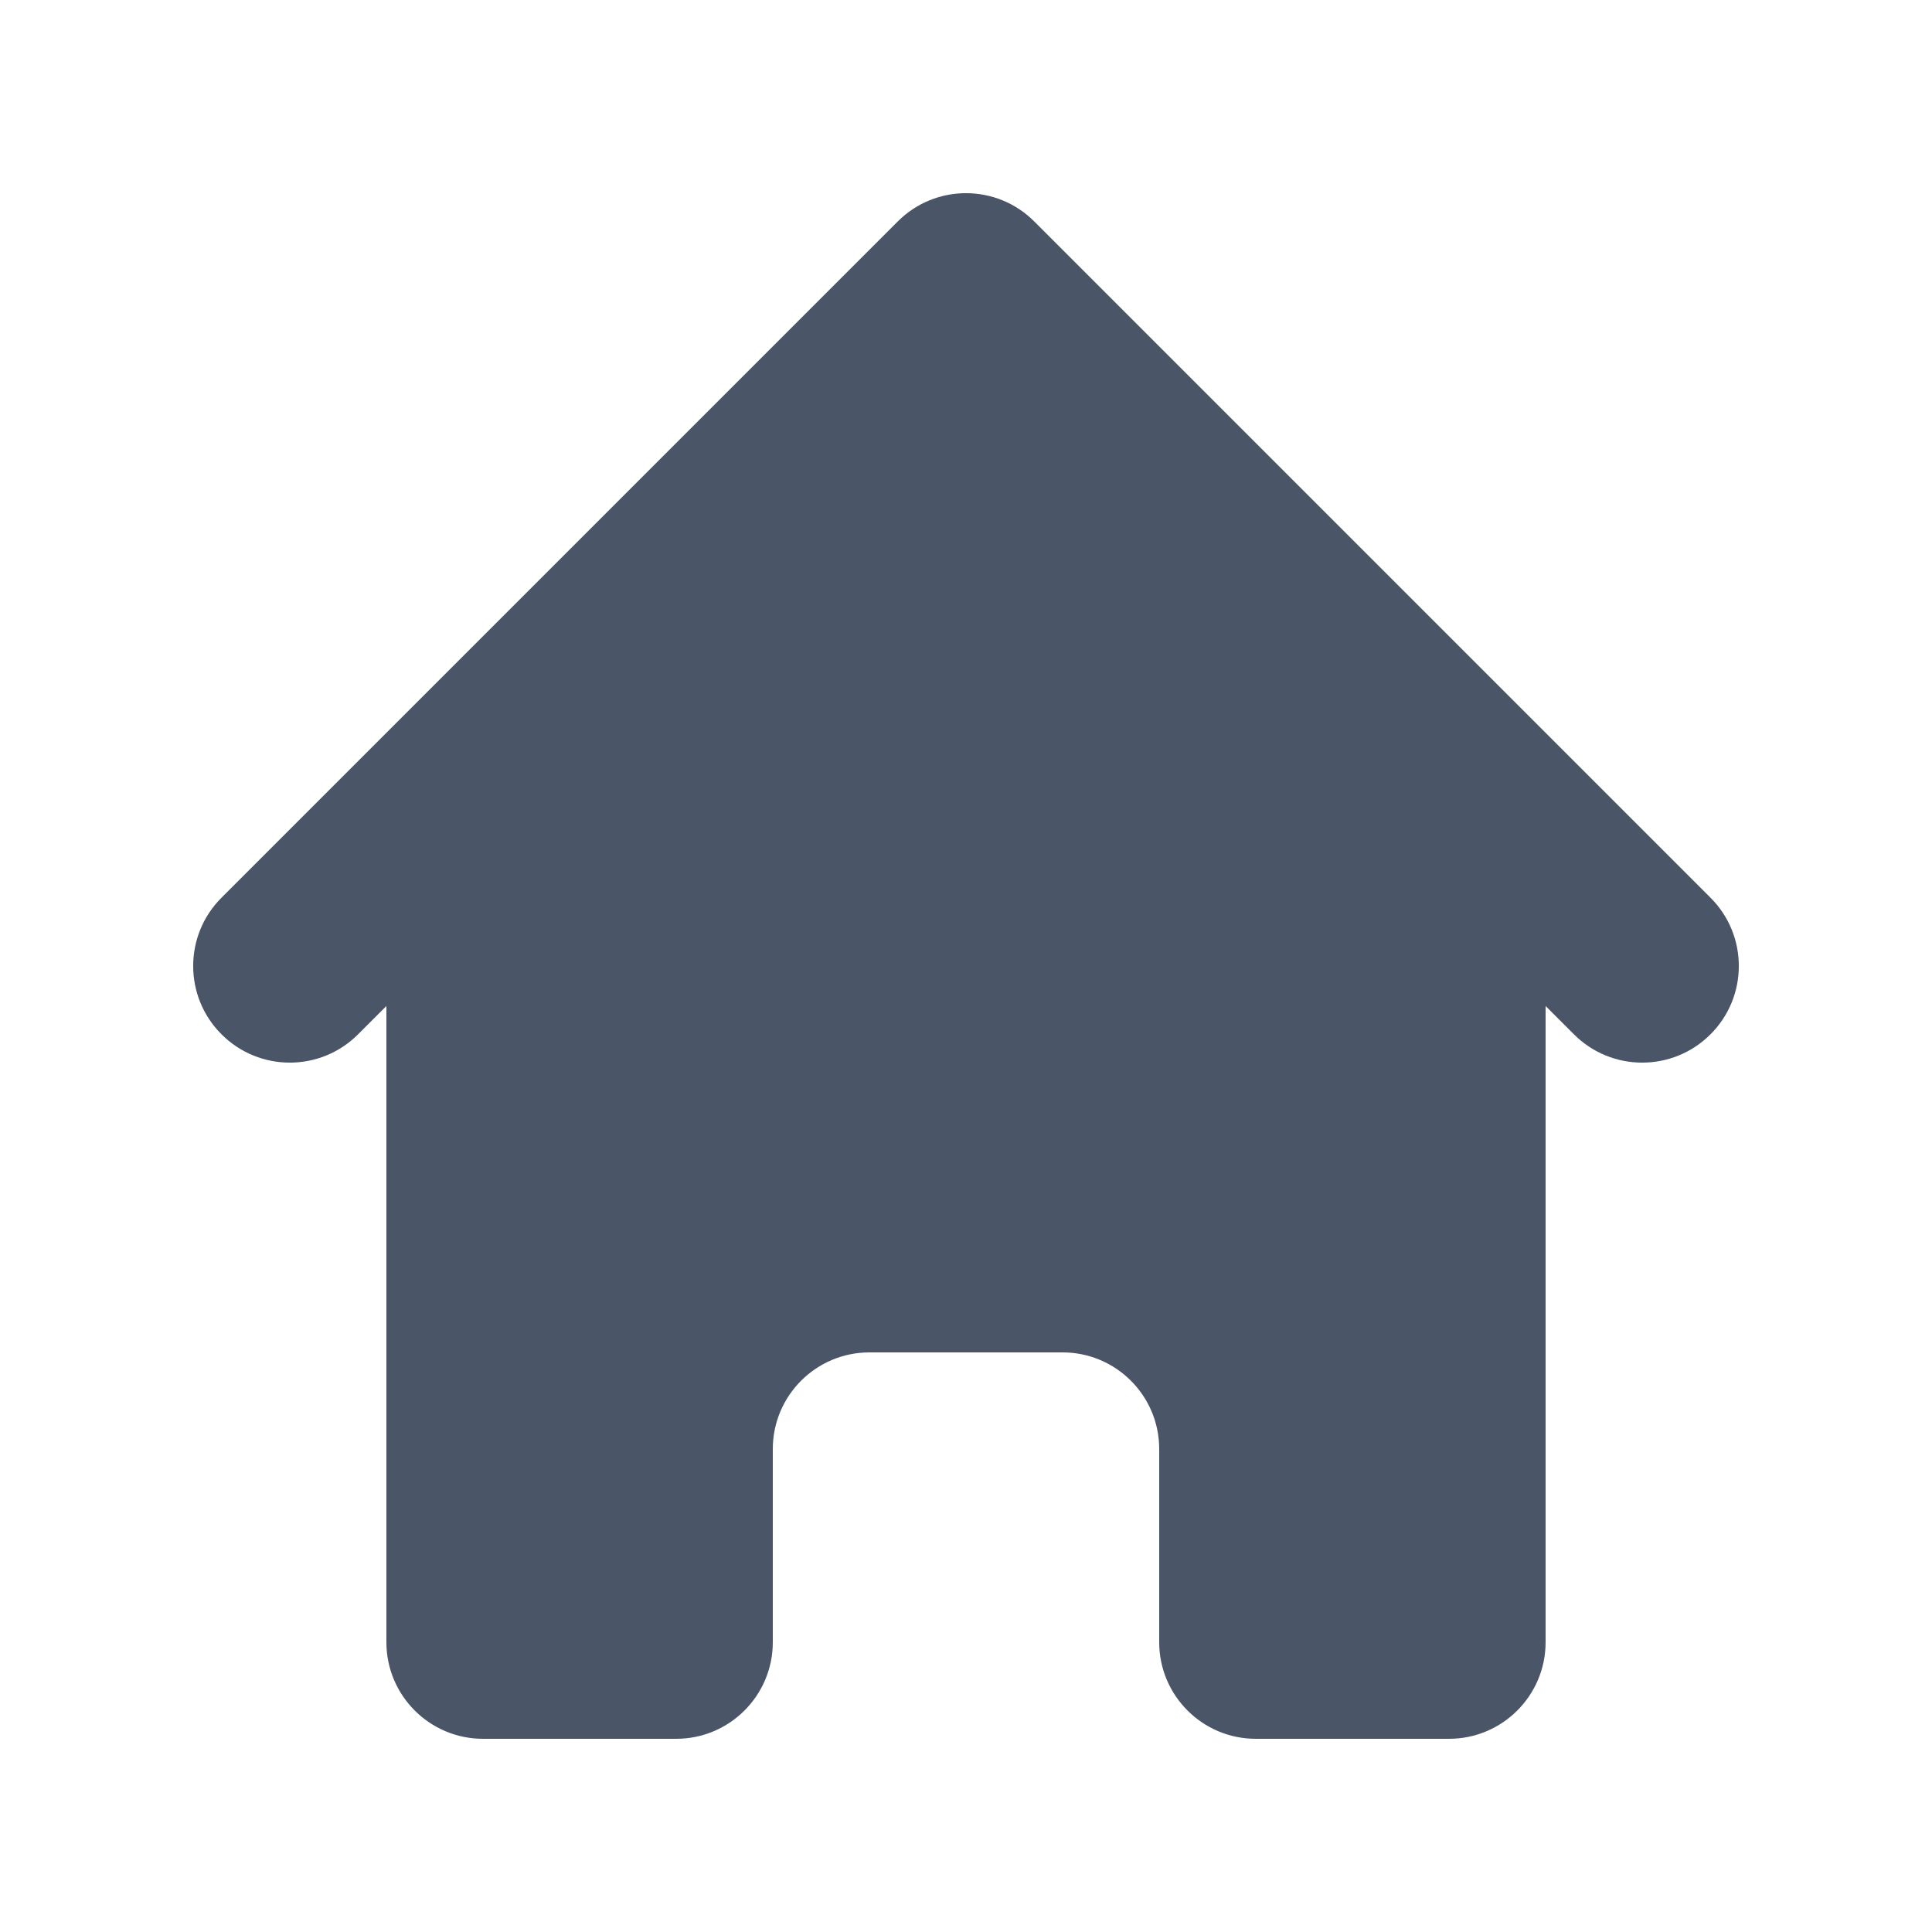
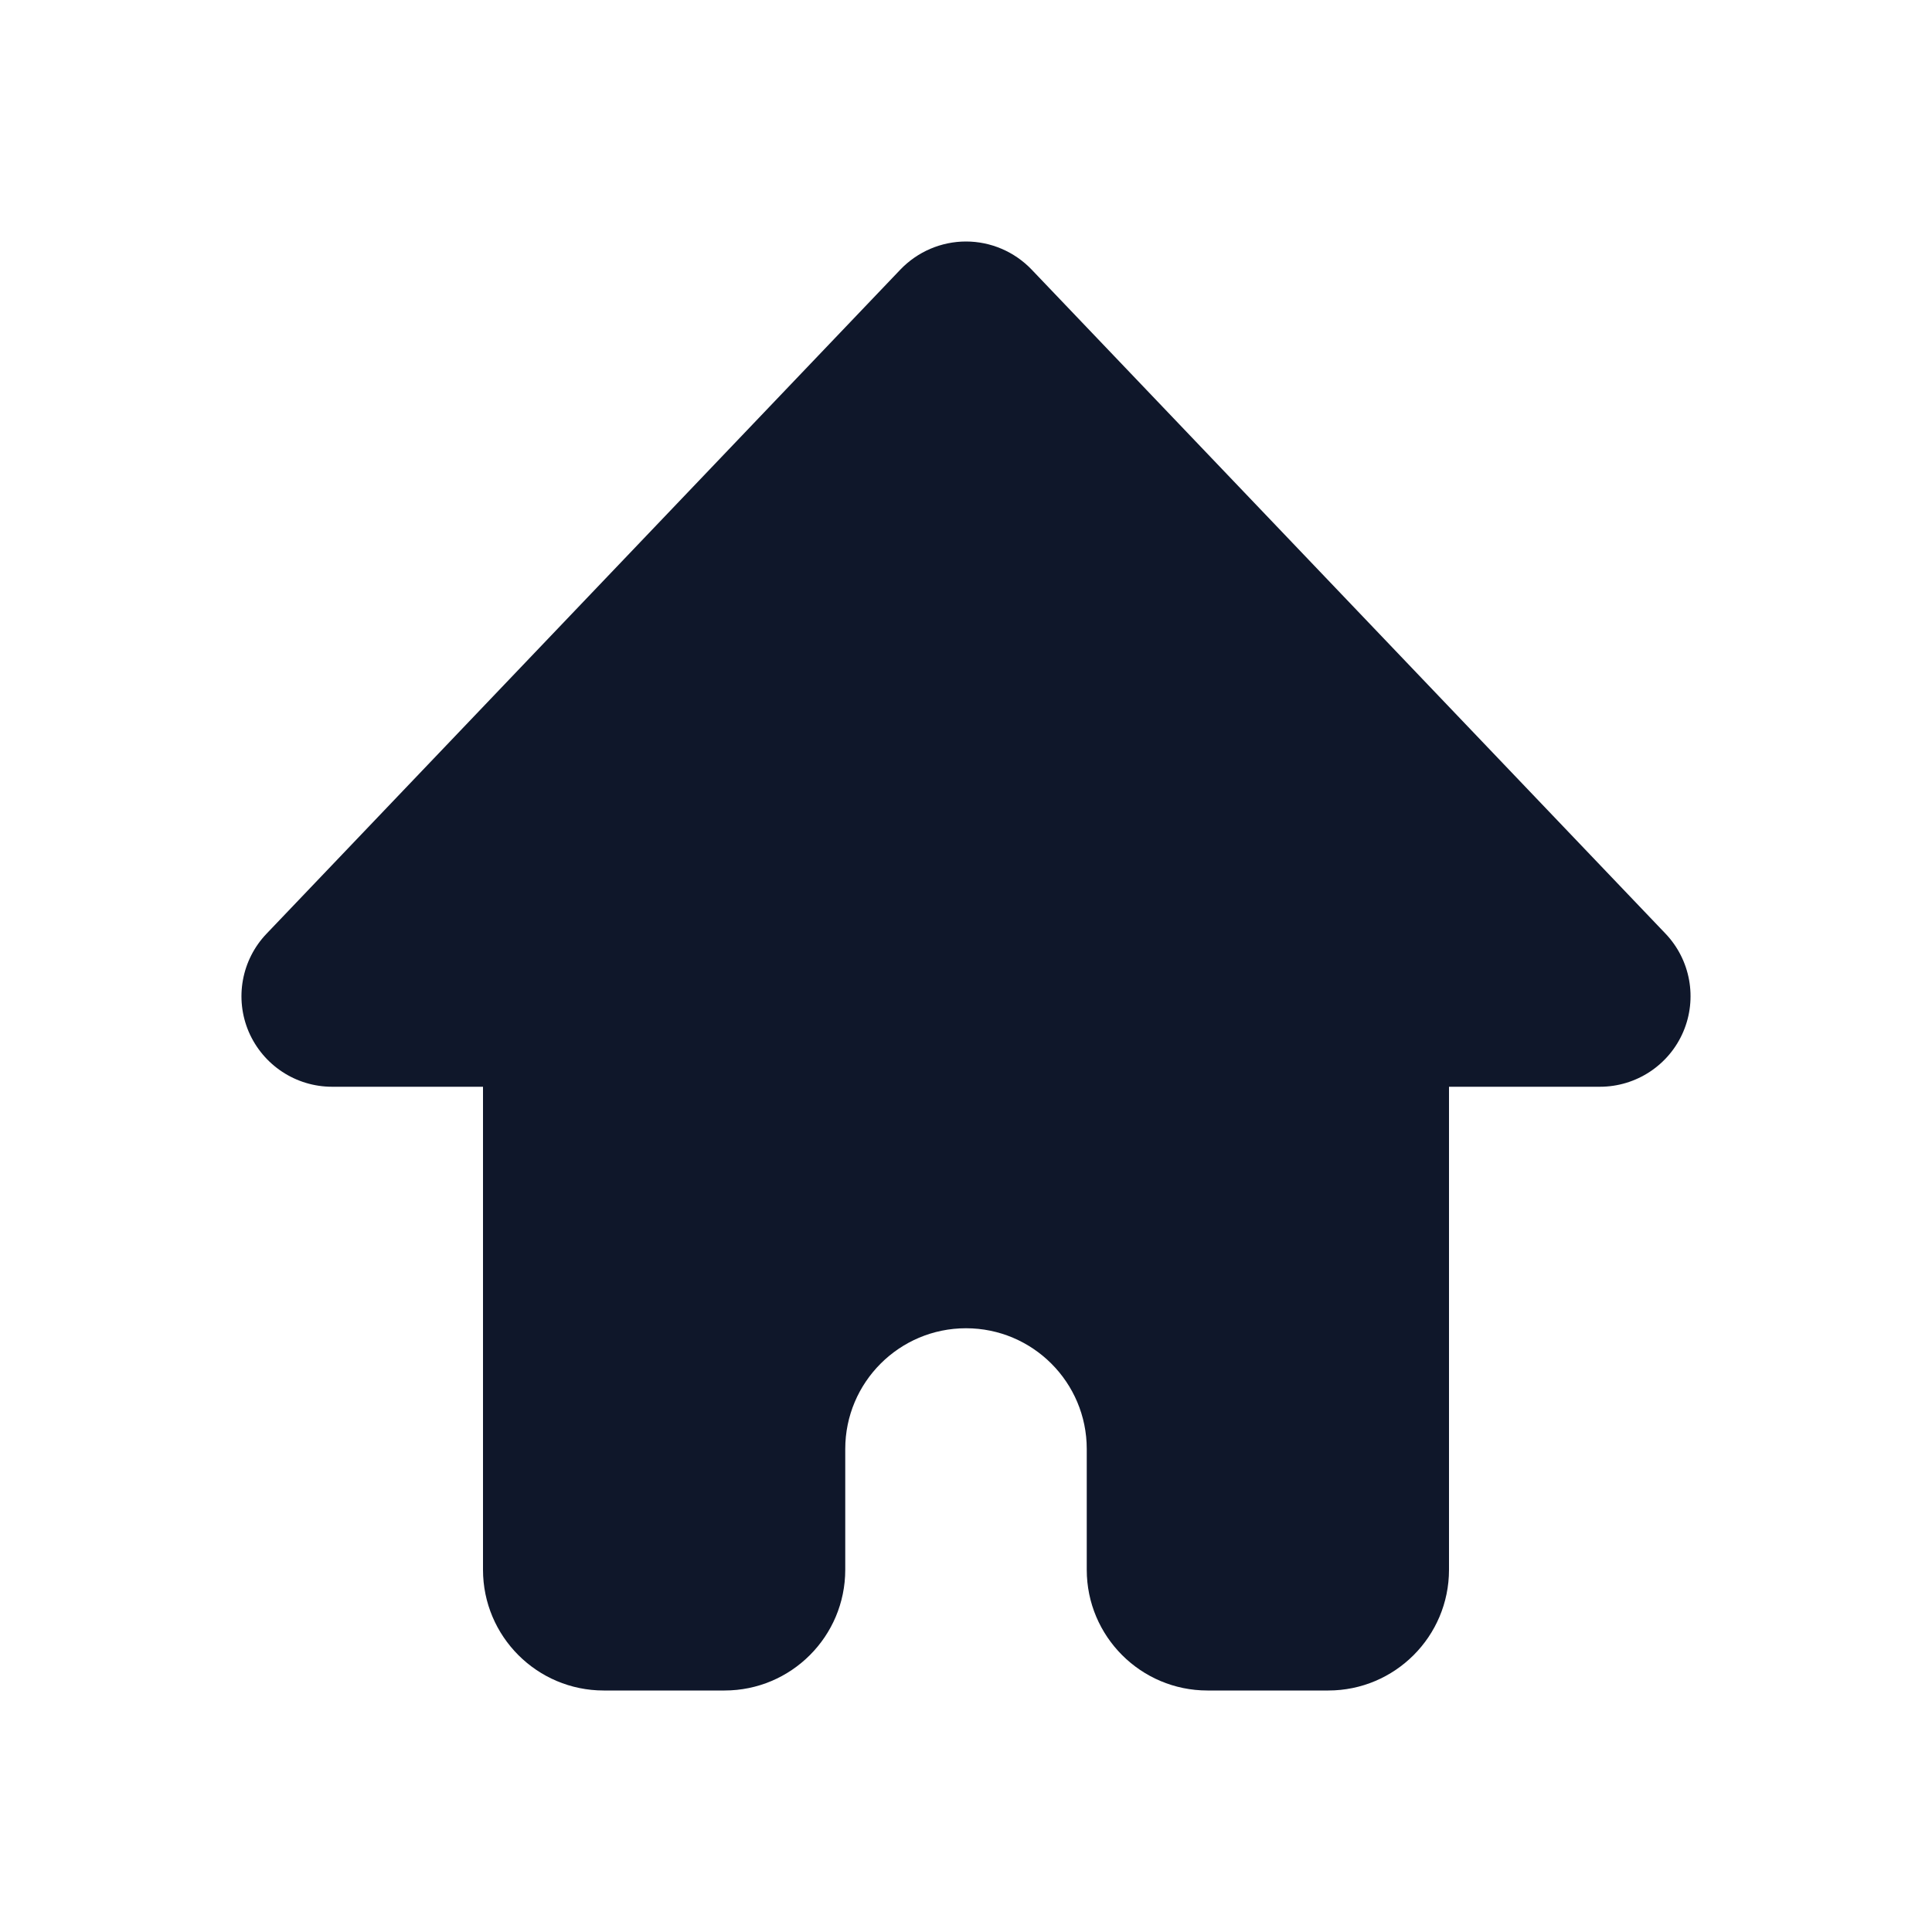
- <svg xmlns="http://www.w3.org/2000/svg" width="20" height="20" viewBox="0 0 20 20" fill="none">
-   <path d="M10.707 2.293C10.317 1.902 9.683 1.902 9.293 2.293L2.293 9.293C1.902 9.683 1.902 10.317 2.293 10.707C2.683 11.098 3.317 11.098 3.707 10.707L4 10.414V17C4 17.552 4.448 18 5 18H7C7.552 18 8 17.552 8 17V15C8 14.448 8.448 14 9 14H11C11.552 14 12 14.448 12 15V17C12 17.552 12.448 18 13 18H15C15.552 18 16 17.552 16 17V10.414L16.293 10.707C16.683 11.098 17.317 11.098 17.707 10.707C18.098 10.317 18.098 9.683 17.707 9.293L10.707 2.293Z" fill="#4A5568" />
+ <svg xmlns="http://www.w3.org/2000/svg" width="16" height="16" viewBox="0 0 16 16" fill="none">
+   <path d="M8.543 2.232C8.401 2.084 8.205 2 8 2C7.795 2 7.599 2.084 7.457 2.232L2.208 7.732C2 7.949 1.942 8.269 2.06 8.545C2.179 8.821 2.45 9 2.75 9H4V13C4 13.552 4.448 14 5 14H6C6.552 14 7 13.552 7 13V12C7 11.448 7.448 11 8 11C8.552 11 9 11.448 9 12V13C9 13.552 9.448 14 10 14H11C11.552 14 12 13.552 12 13V9H13.25C13.55 9 13.822 8.821 13.94 8.545C14.058 8.269 14 7.949 13.793 7.732L8.543 2.232Z" fill="#0F172A" />
</svg>
